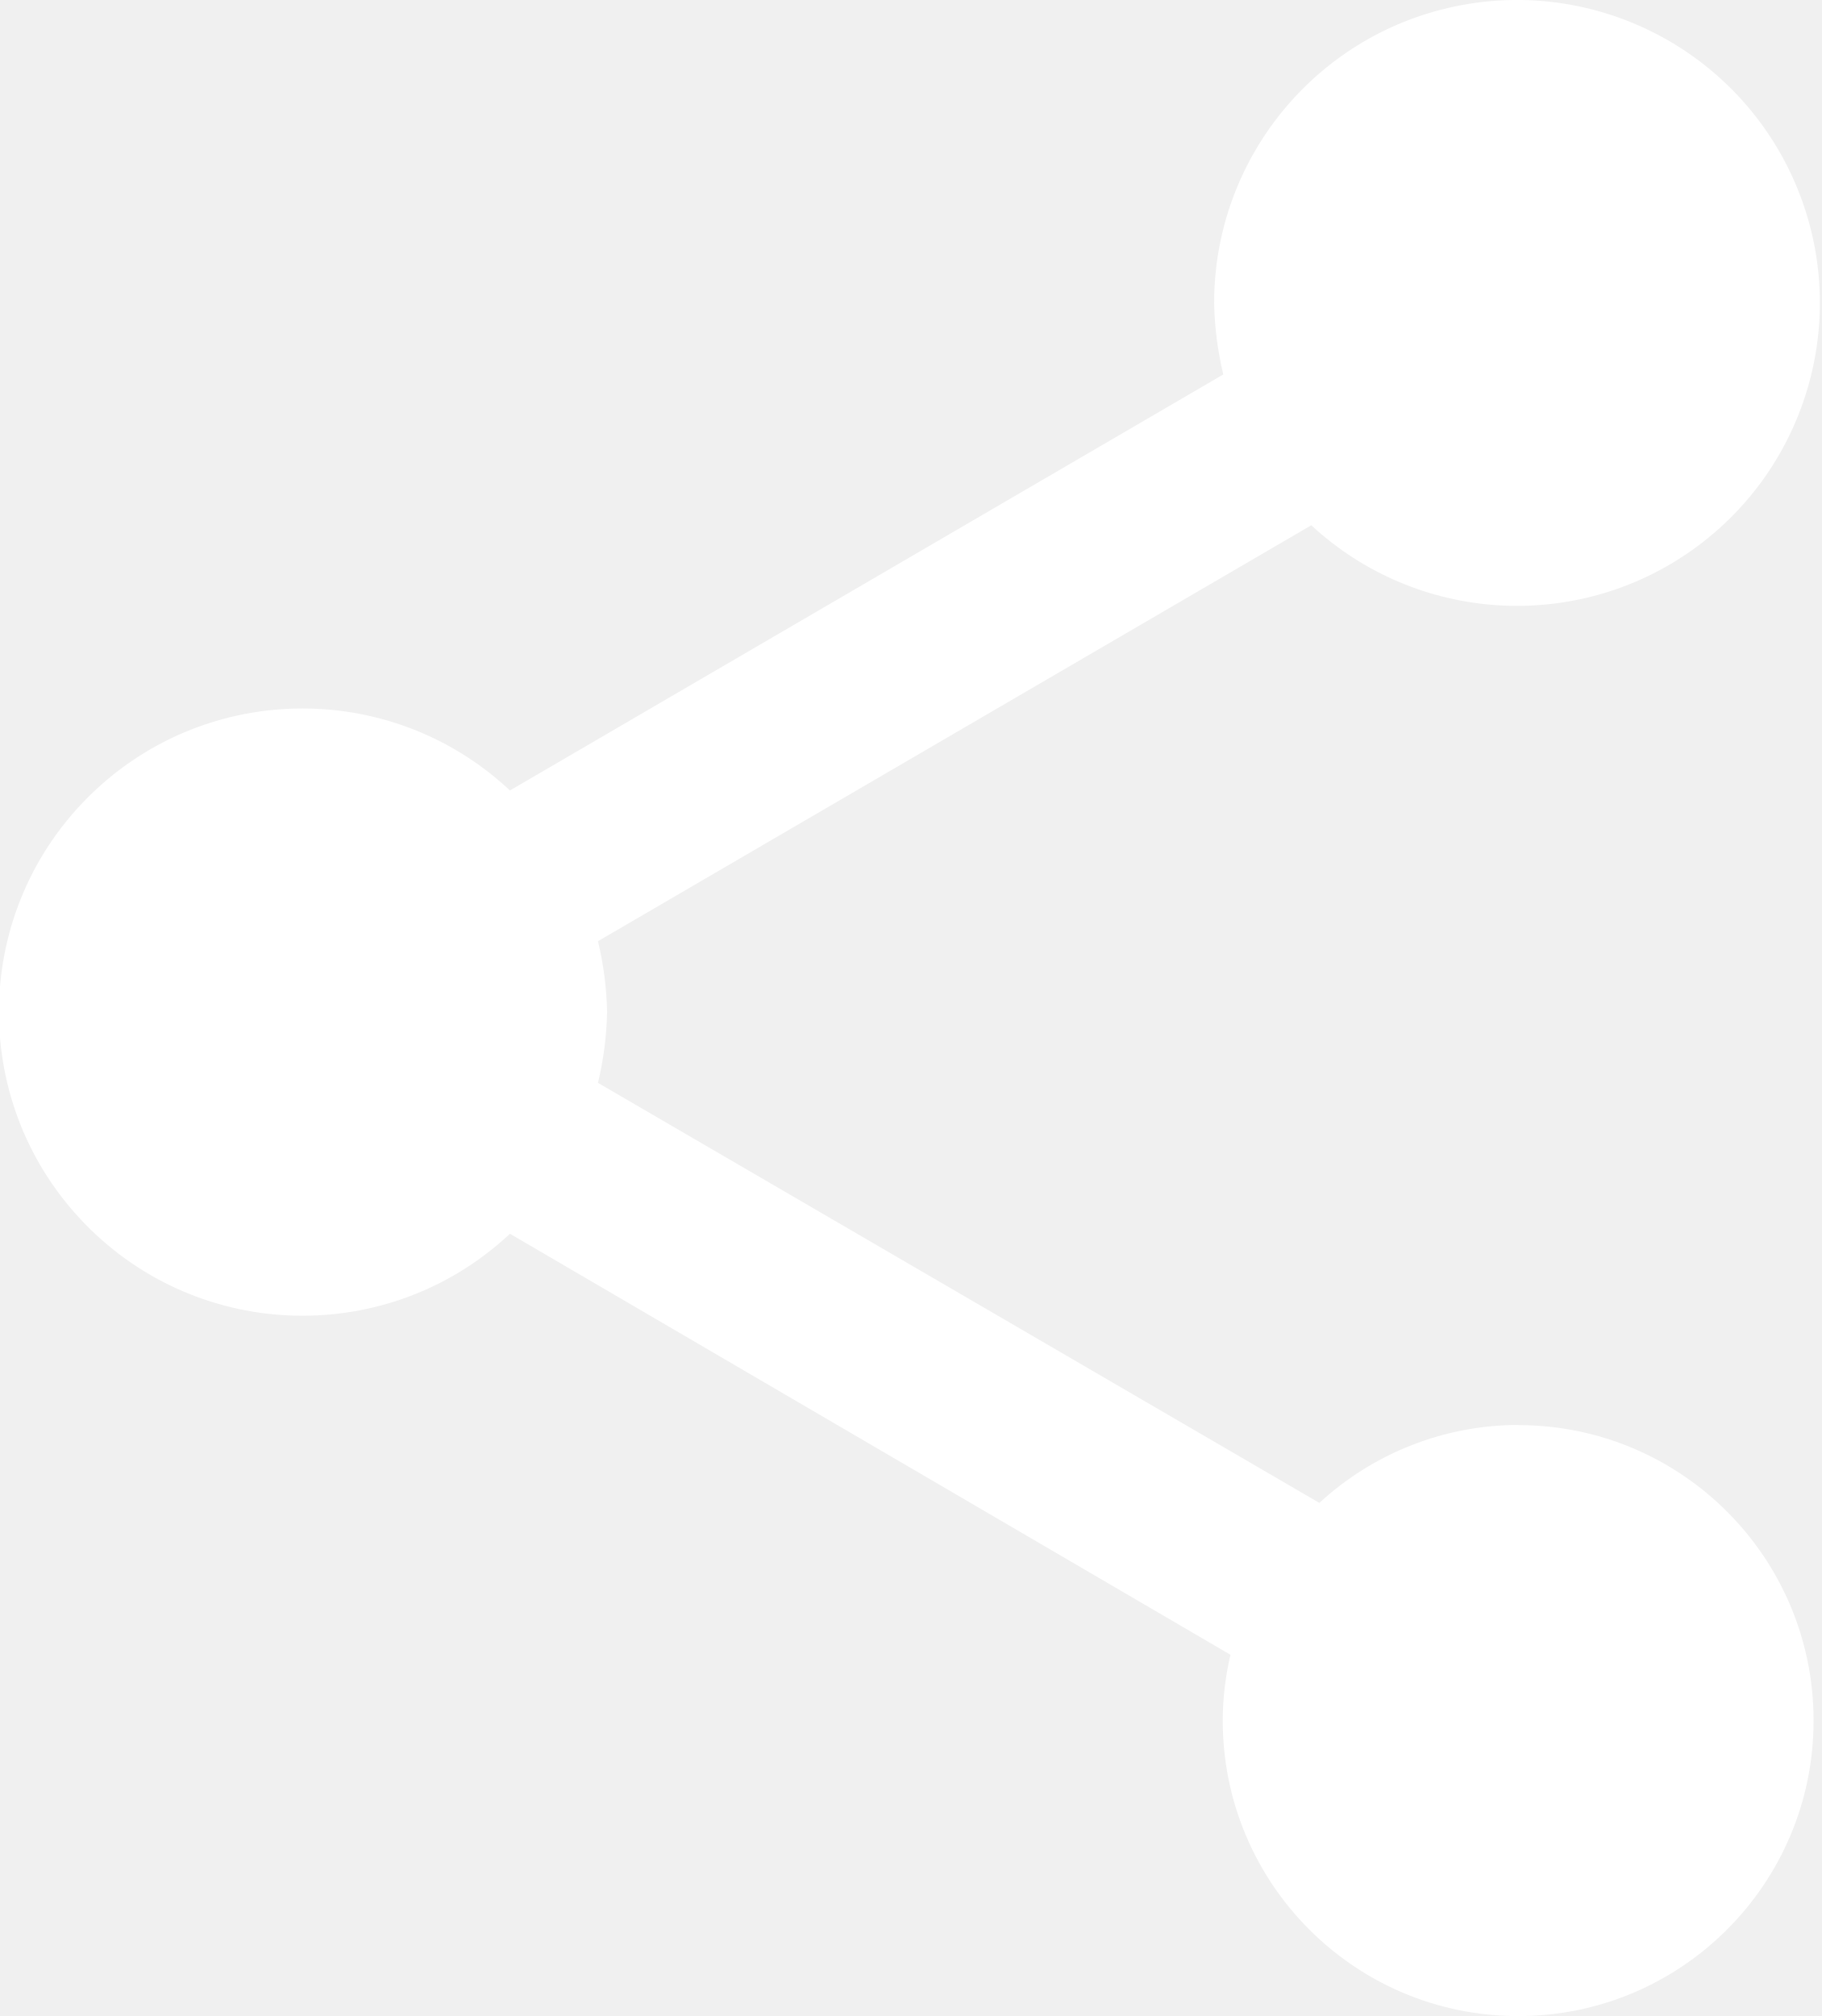
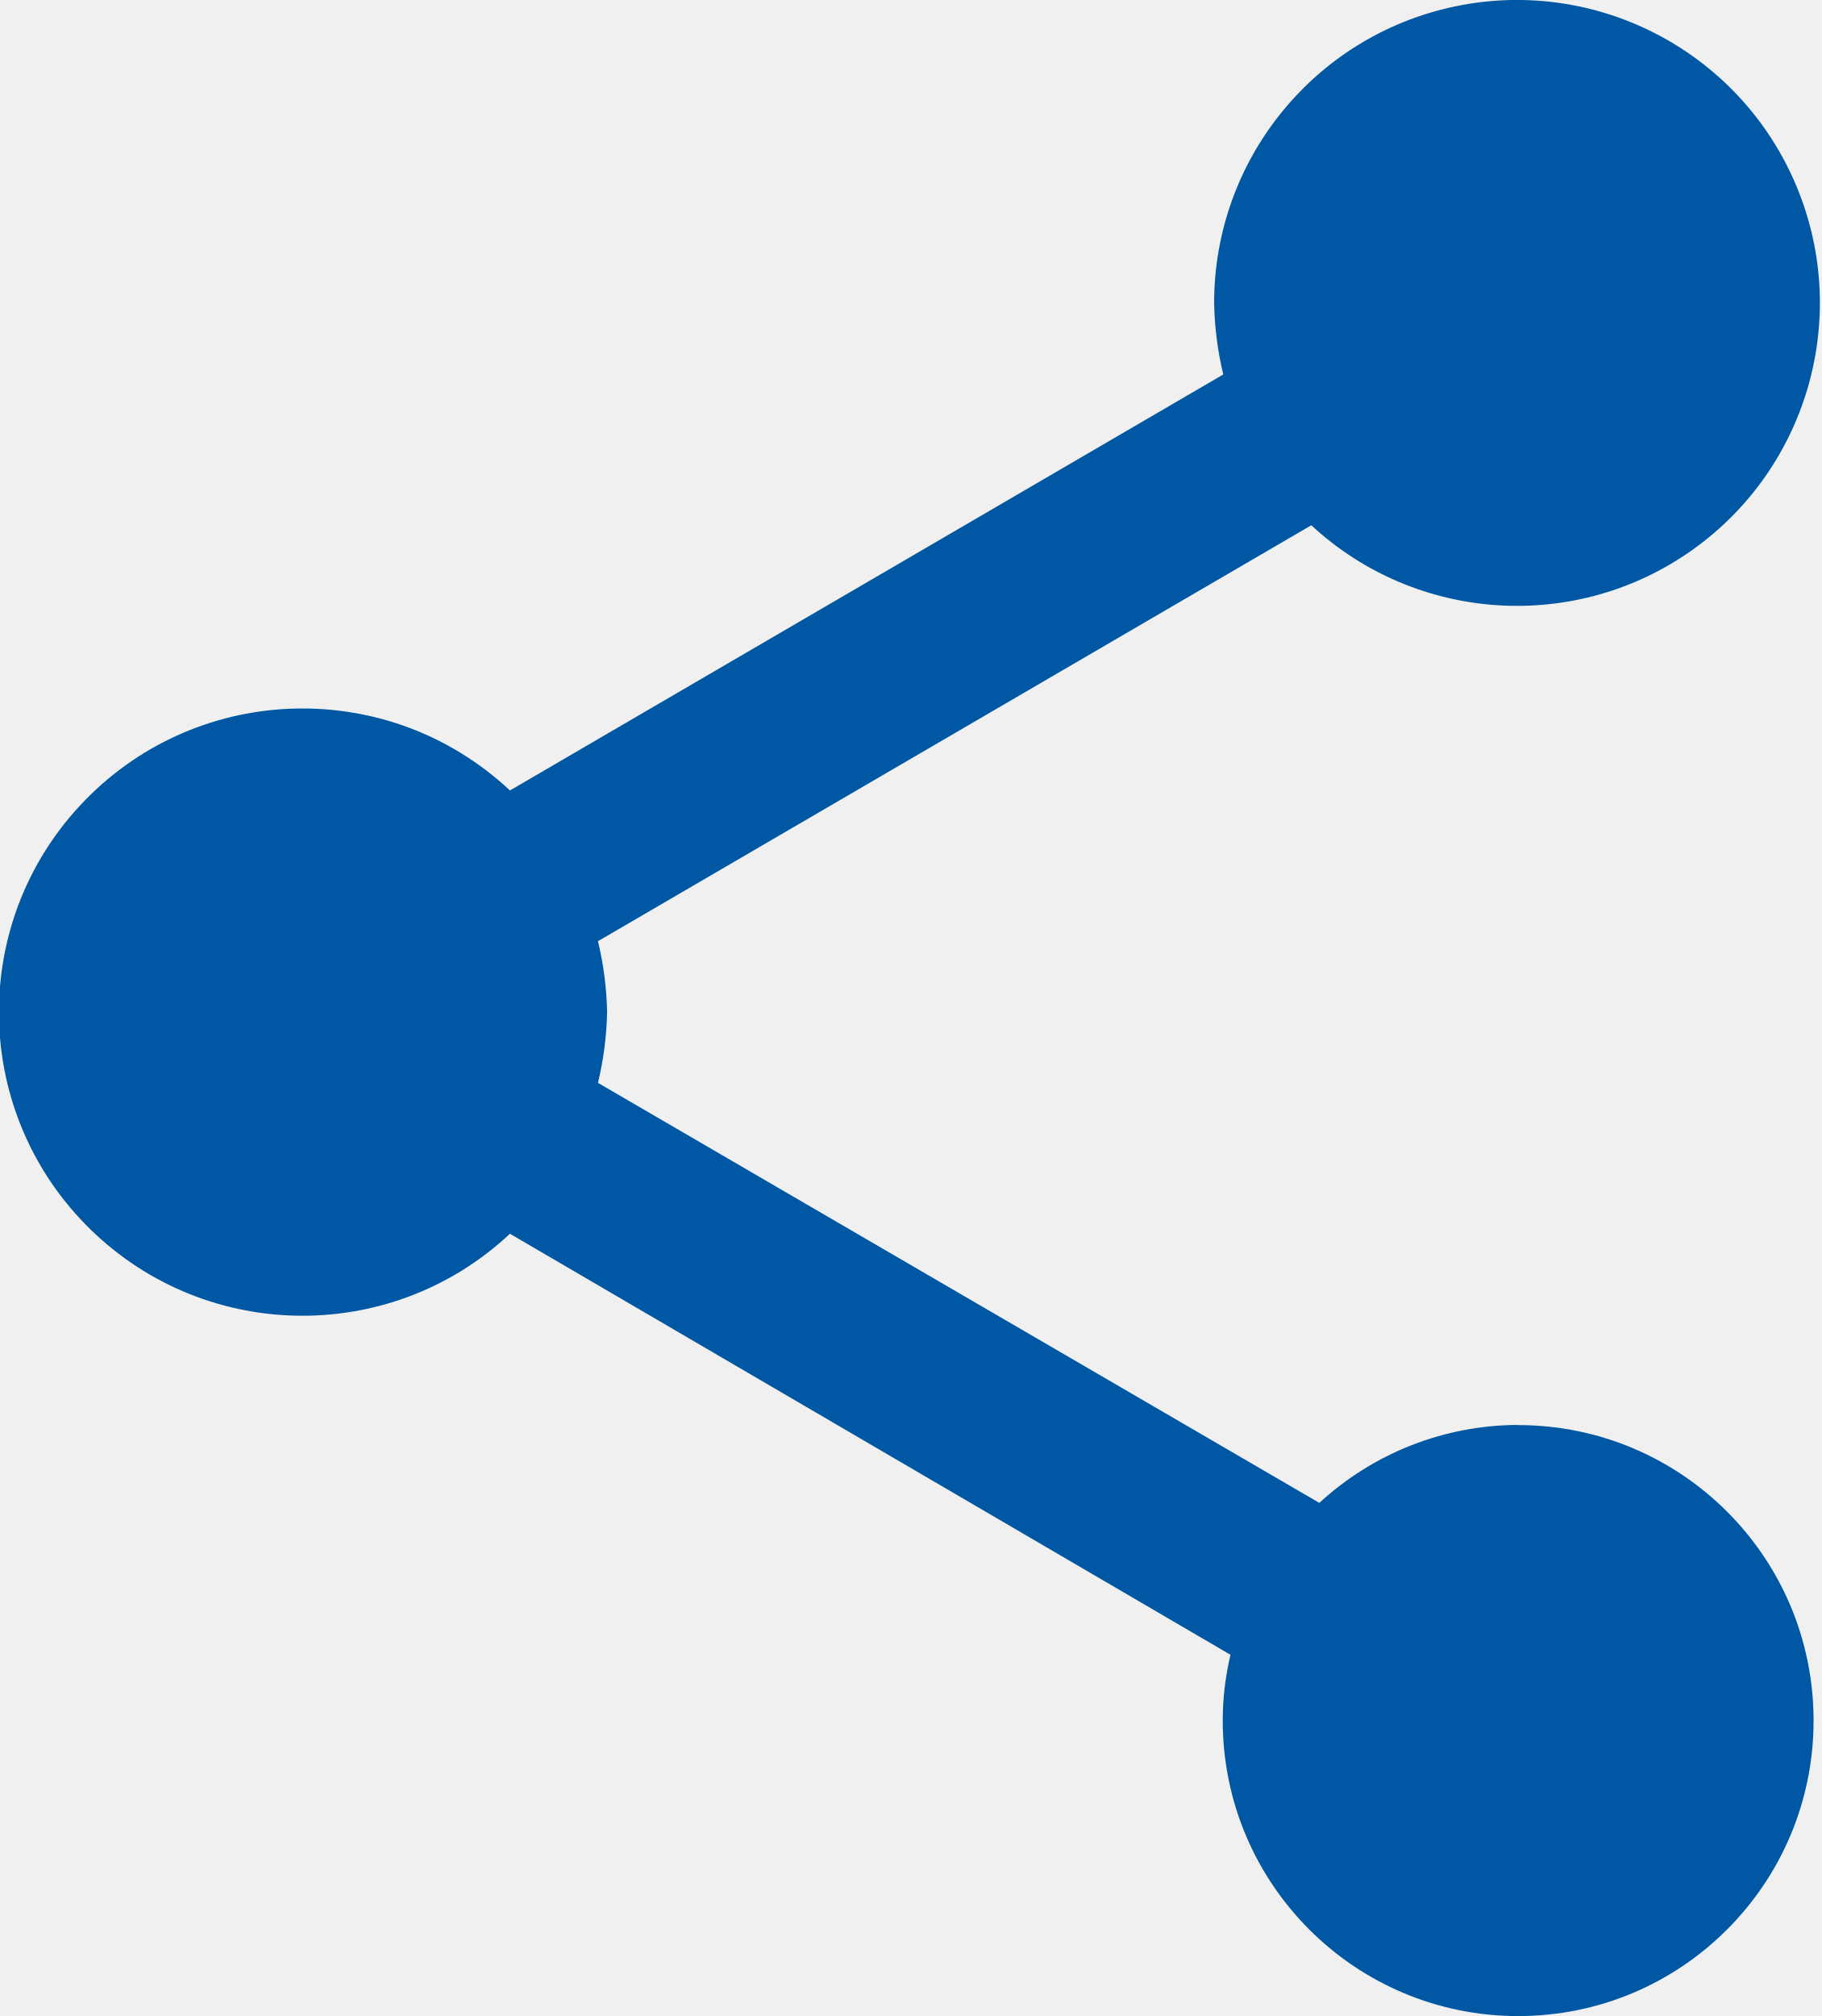
<svg xmlns="http://www.w3.org/2000/svg" width="23.507" height="26.014" viewBox="0 0 23.507 26.014">
-   <path id="SHARE_ICON" d="M22.589,20.387a3.8,3.8,0,0,0-2.56,1.006l-9.311-5.42a4.275,4.275,0,0,0,.118-.914,4.275,4.275,0,0,0-.118-.914l9.207-5.367a3.909,3.909,0,1,0-1.254-2.86,4.275,4.275,0,0,0,.118.914L9.582,12.2a3.918,3.918,0,1,0,0,5.72l9.3,5.433a3.684,3.684,0,0,0-.1.849,3.813,3.813,0,1,0,3.813-3.813Z" transform="translate(-3 -2)" fill="#fff" />
+   <path id="SHARE_ICON" d="M22.589,20.387a3.8,3.8,0,0,0-2.56,1.006l-9.311-5.42a4.275,4.275,0,0,0,.118-.914,4.275,4.275,0,0,0-.118-.914l9.207-5.367a3.909,3.909,0,1,0-1.254-2.86,4.275,4.275,0,0,0,.118.914L9.582,12.2a3.918,3.918,0,1,0,0,5.72l9.3,5.433a3.684,3.684,0,0,0-.1.849,3.813,3.813,0,1,0,3.813-3.813Z" transform="translate(-3 -2)" fill="#0057a3" />
</svg>
